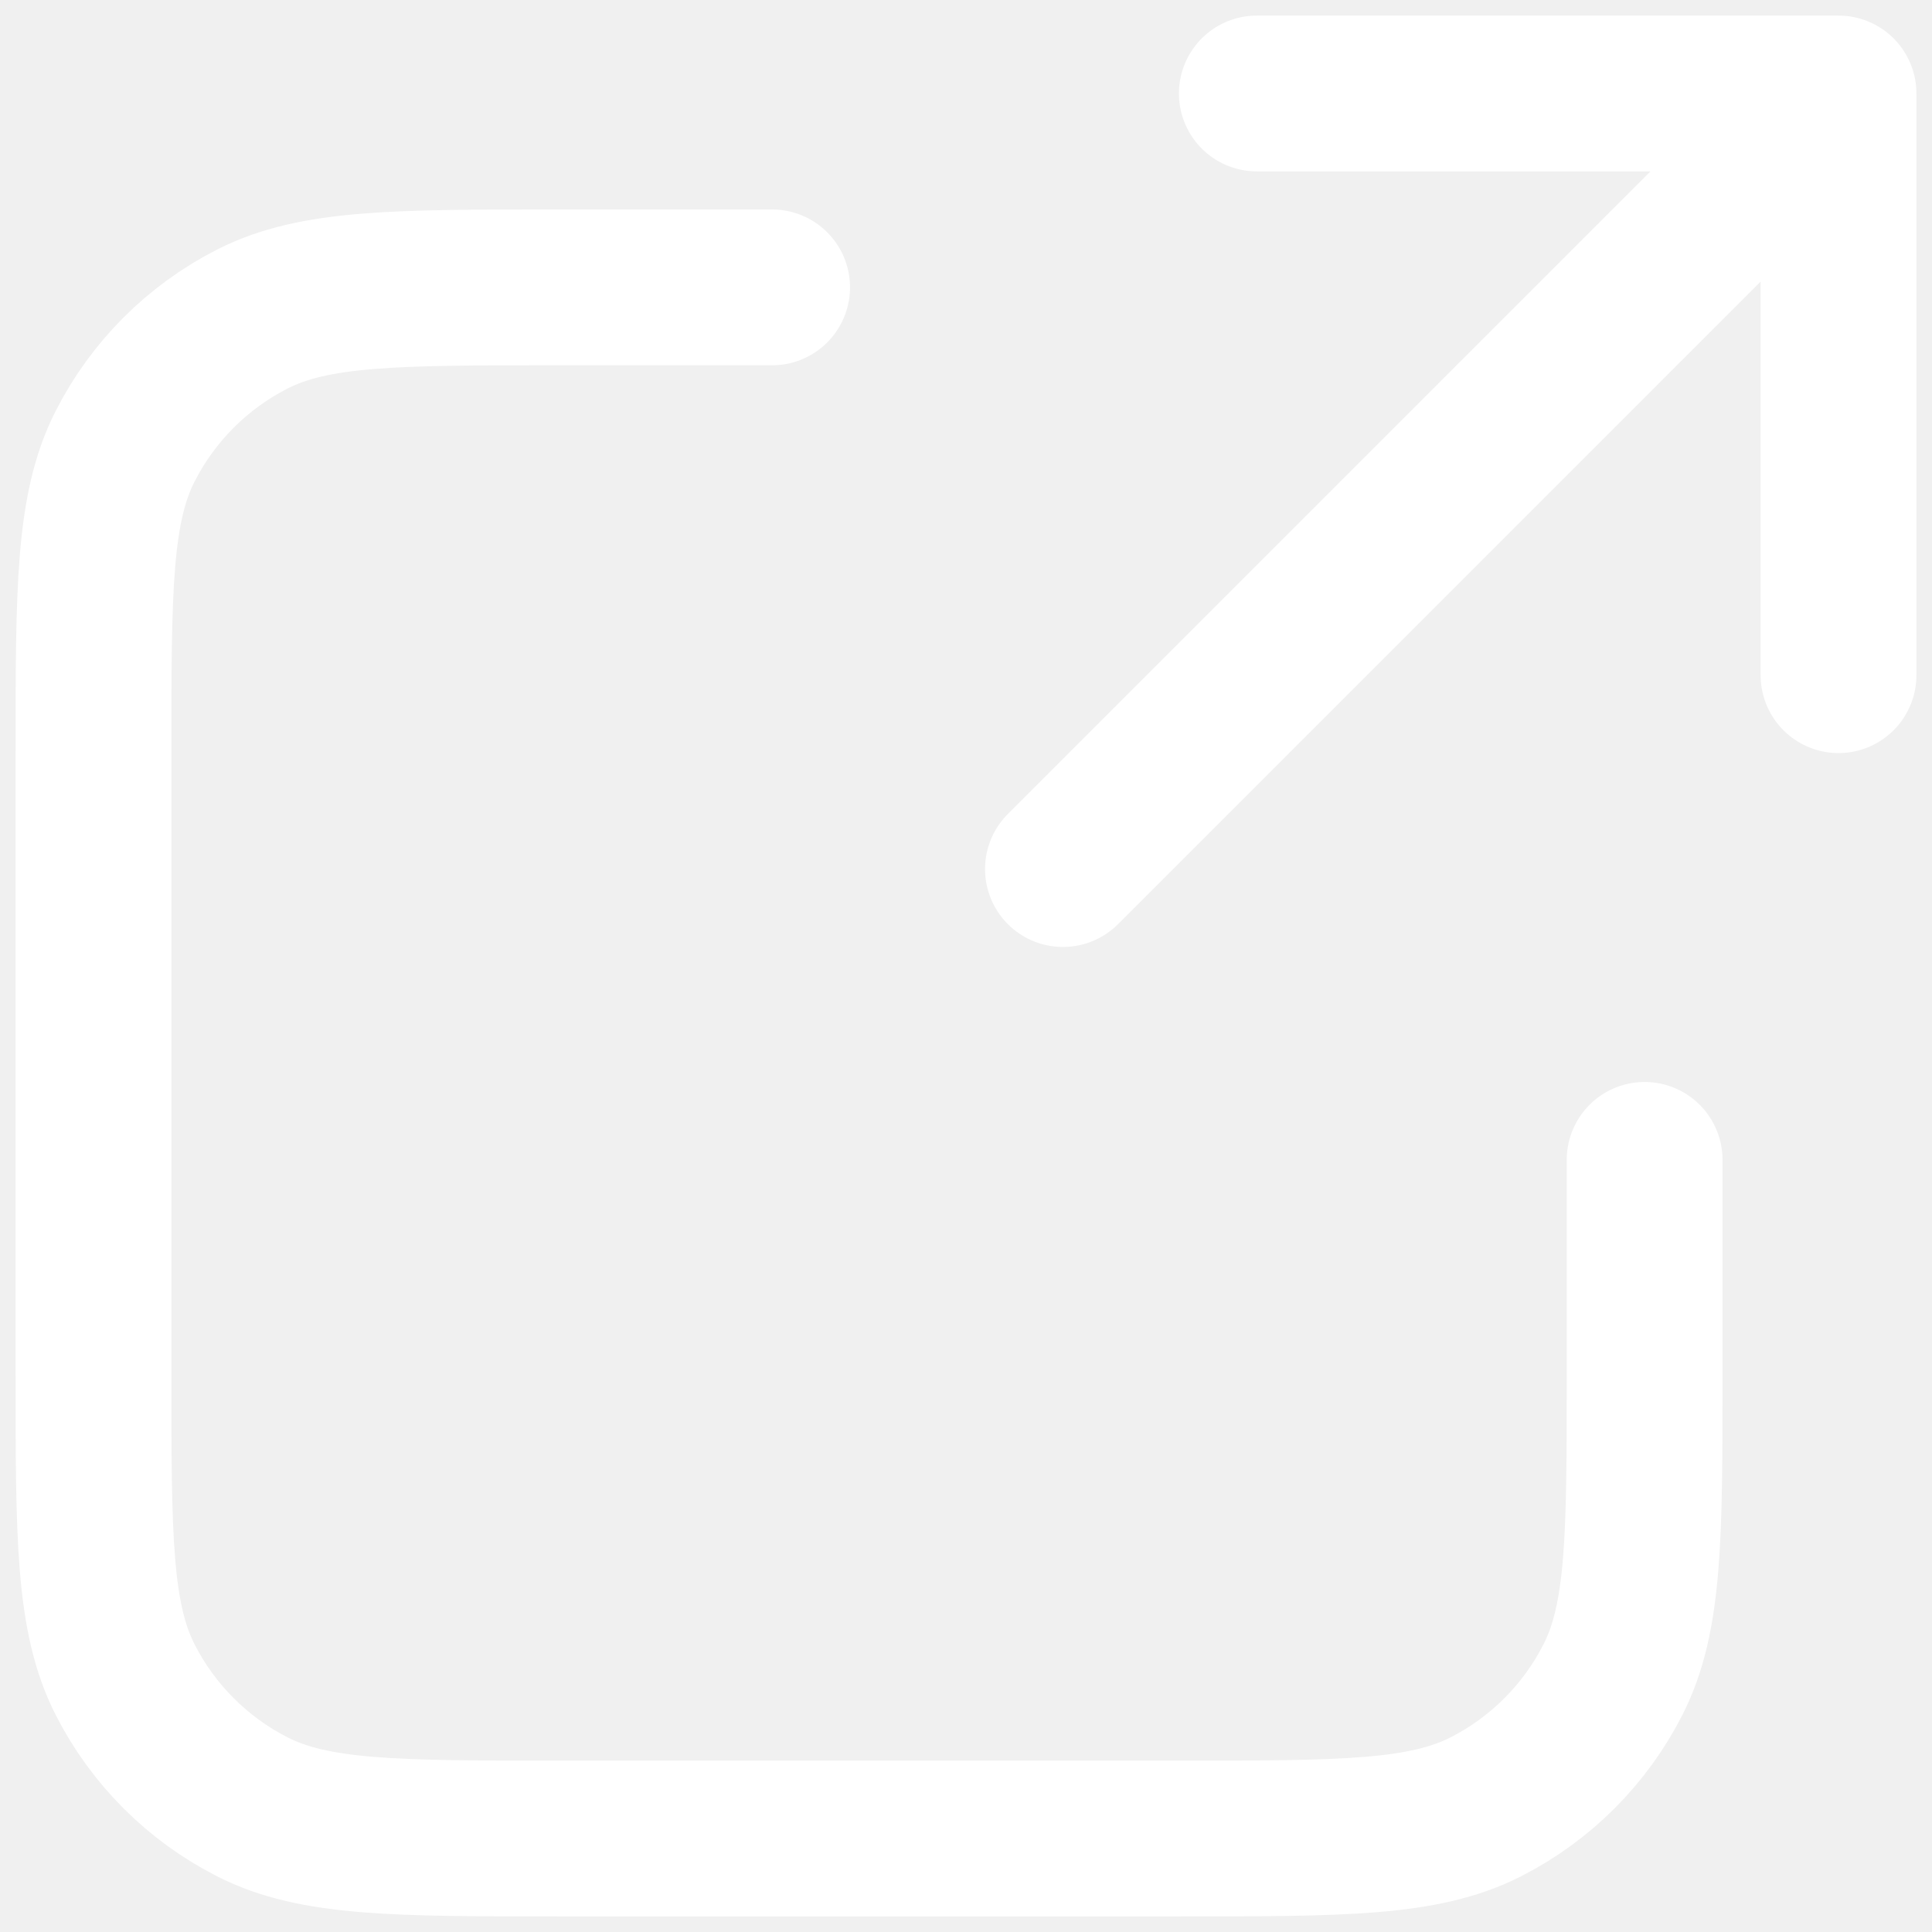
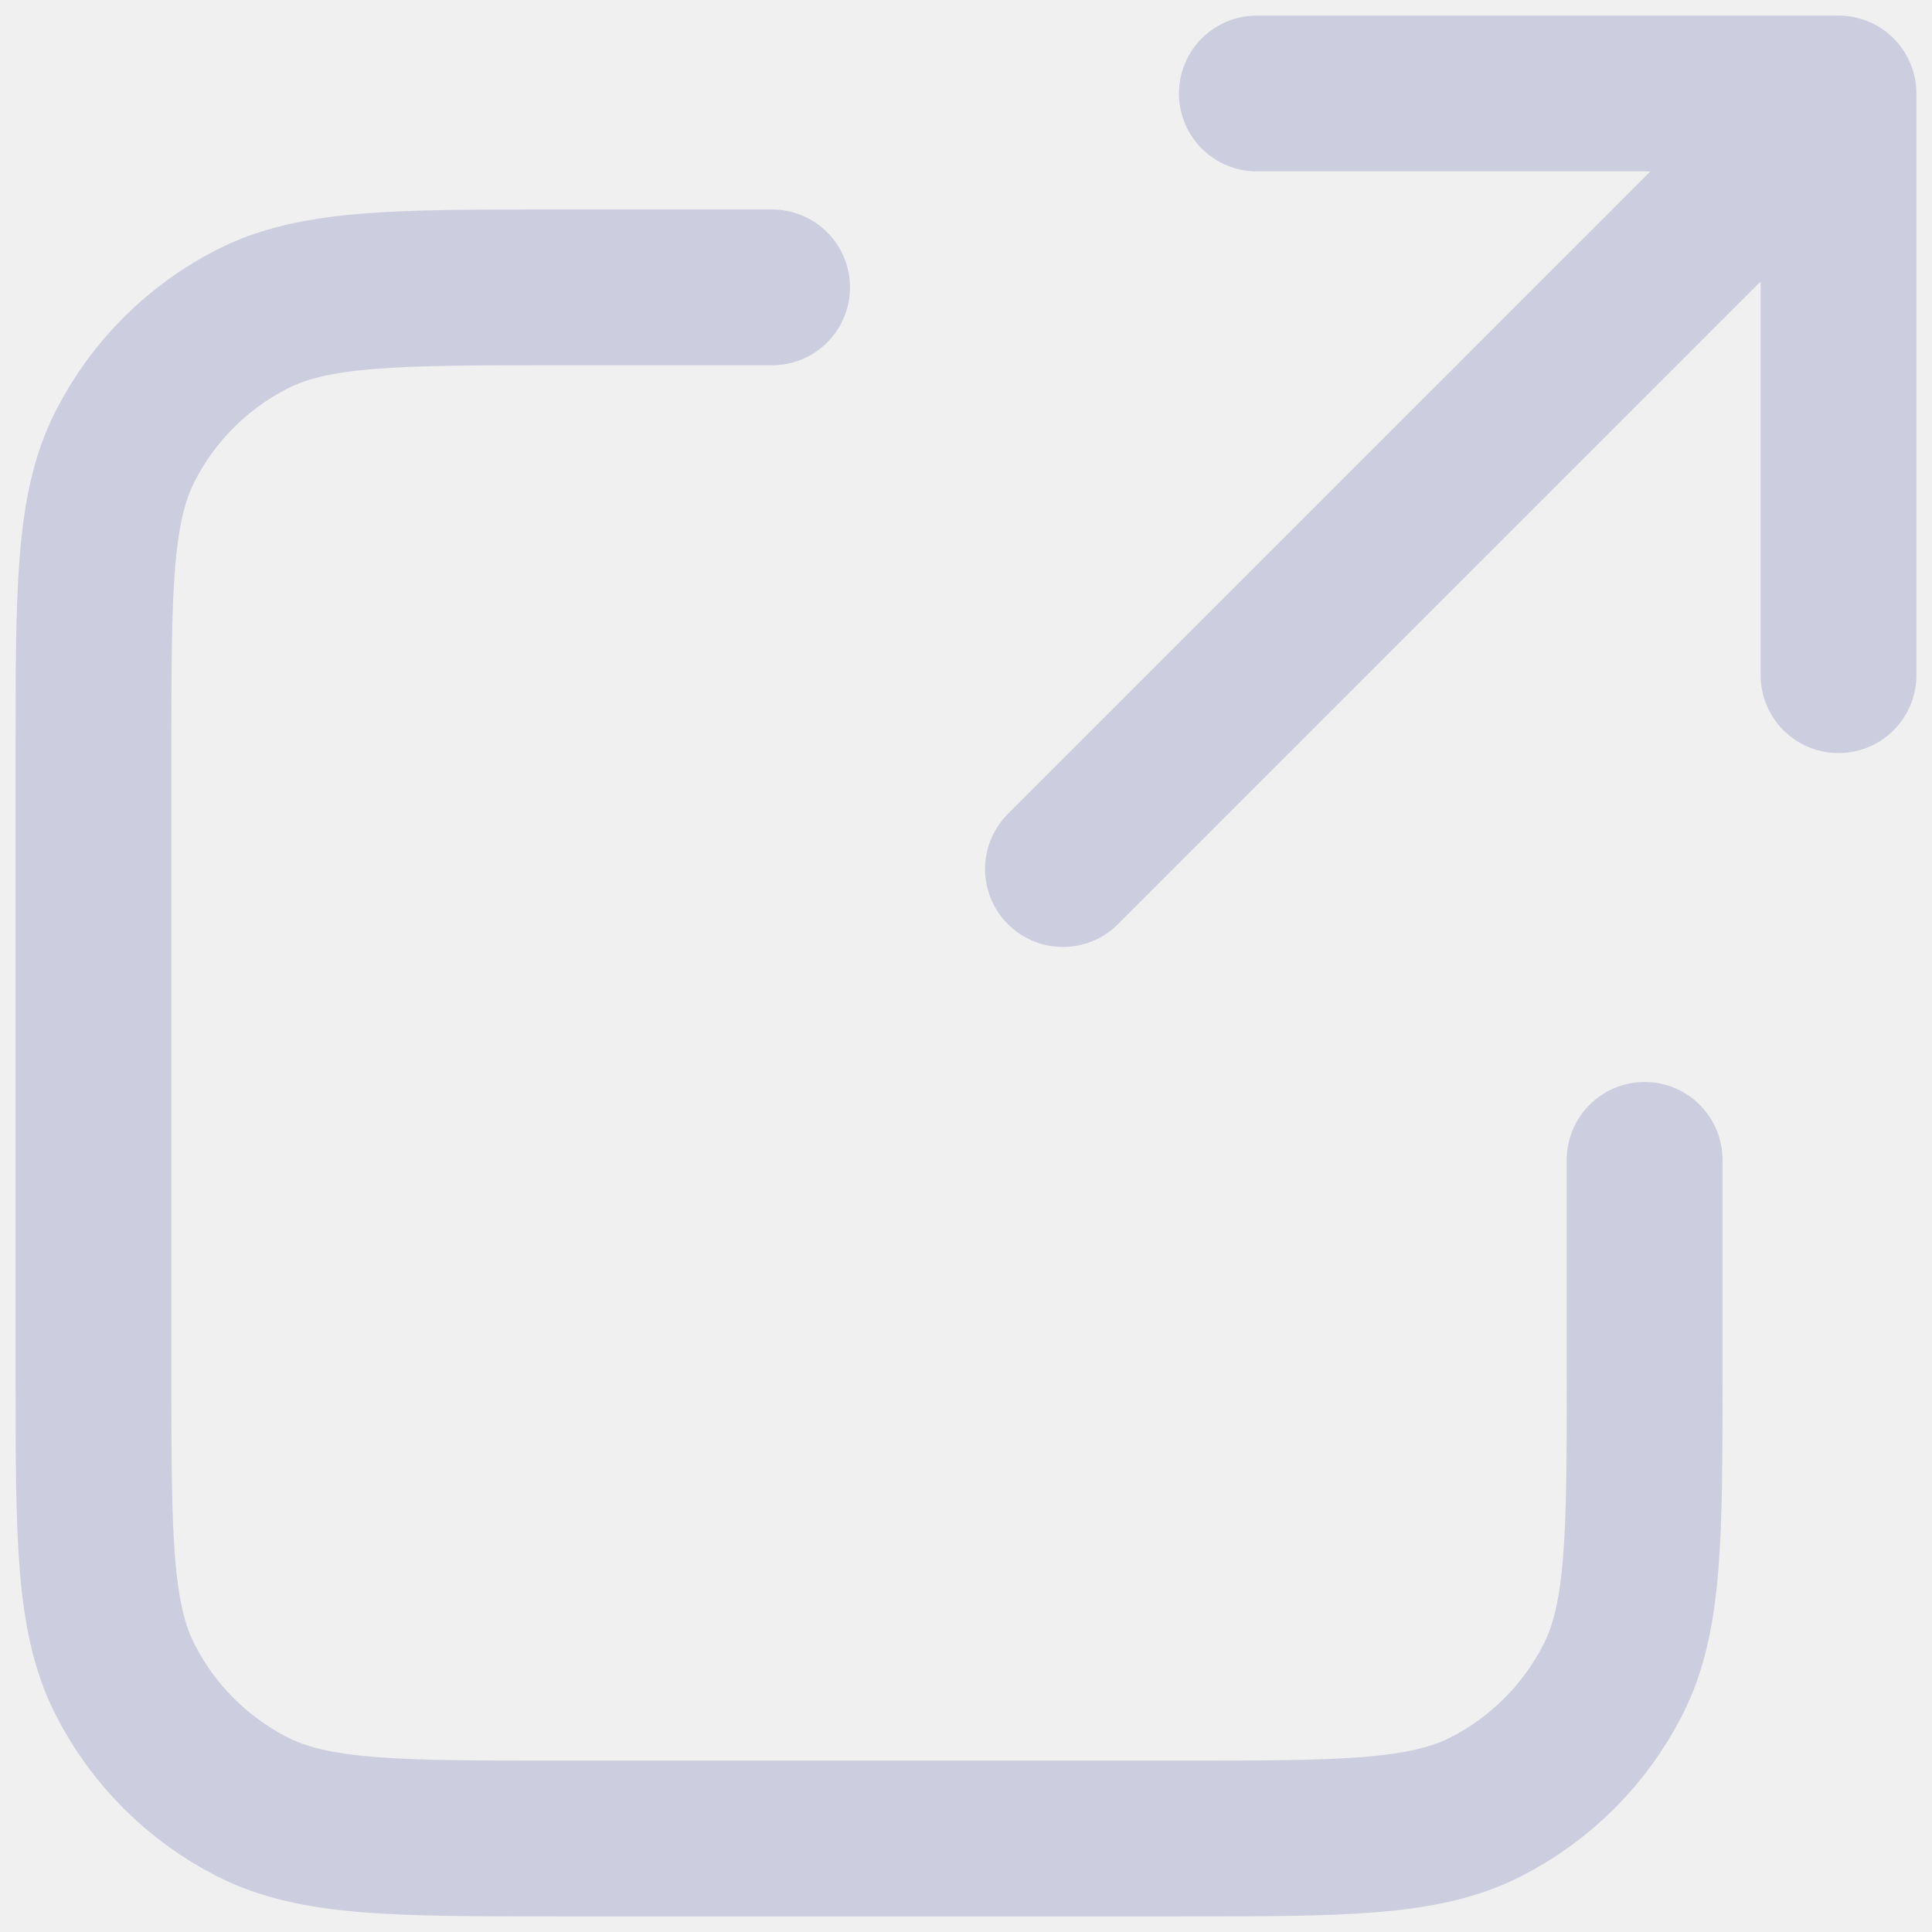
<svg xmlns="http://www.w3.org/2000/svg" width="62" height="62" viewBox="0 0 62 62" fill="none">
-   <path d="M59 21.667V3M59 3H40.333M59 3L34.111 27.889M24.778 9.222H17.933C12.706 9.222 10.093 9.222 8.096 10.239C6.34 11.134 4.912 12.562 4.017 14.318C3 16.315 3 18.928 3 24.156V44.067C3 49.294 3 51.907 4.017 53.904C4.912 55.66 6.34 57.088 8.096 57.983C10.093 59 12.706 59 17.933 59H37.844C43.072 59 45.685 59 47.682 57.983C49.438 57.088 50.866 55.66 51.76 53.904C52.778 51.907 52.778 49.294 52.778 44.067V37.222" stroke="white" stroke-width="5" stroke-linecap="round" stroke-linejoin="round" />
+   <path d="M59 21.667V3M59 3H40.333M59 3L34.111 27.889M24.778 9.222H17.933C12.706 9.222 10.093 9.222 8.096 10.239C6.34 11.134 4.912 12.562 4.017 14.318C3 16.315 3 18.928 3 24.156V44.067C3 49.294 3 51.907 4.017 53.904C4.912 55.66 6.34 57.088 8.096 57.983C10.093 59 12.706 59 17.933 59H37.844C43.072 59 45.685 59 47.682 57.983C49.438 57.088 50.866 55.66 51.76 53.904C52.778 51.907 52.778 49.294 52.778 44.067V37.222" stroke="#CDCDE0" stroke-width="5" stroke-linecap="round" stroke-linejoin="round" />
</svg>
